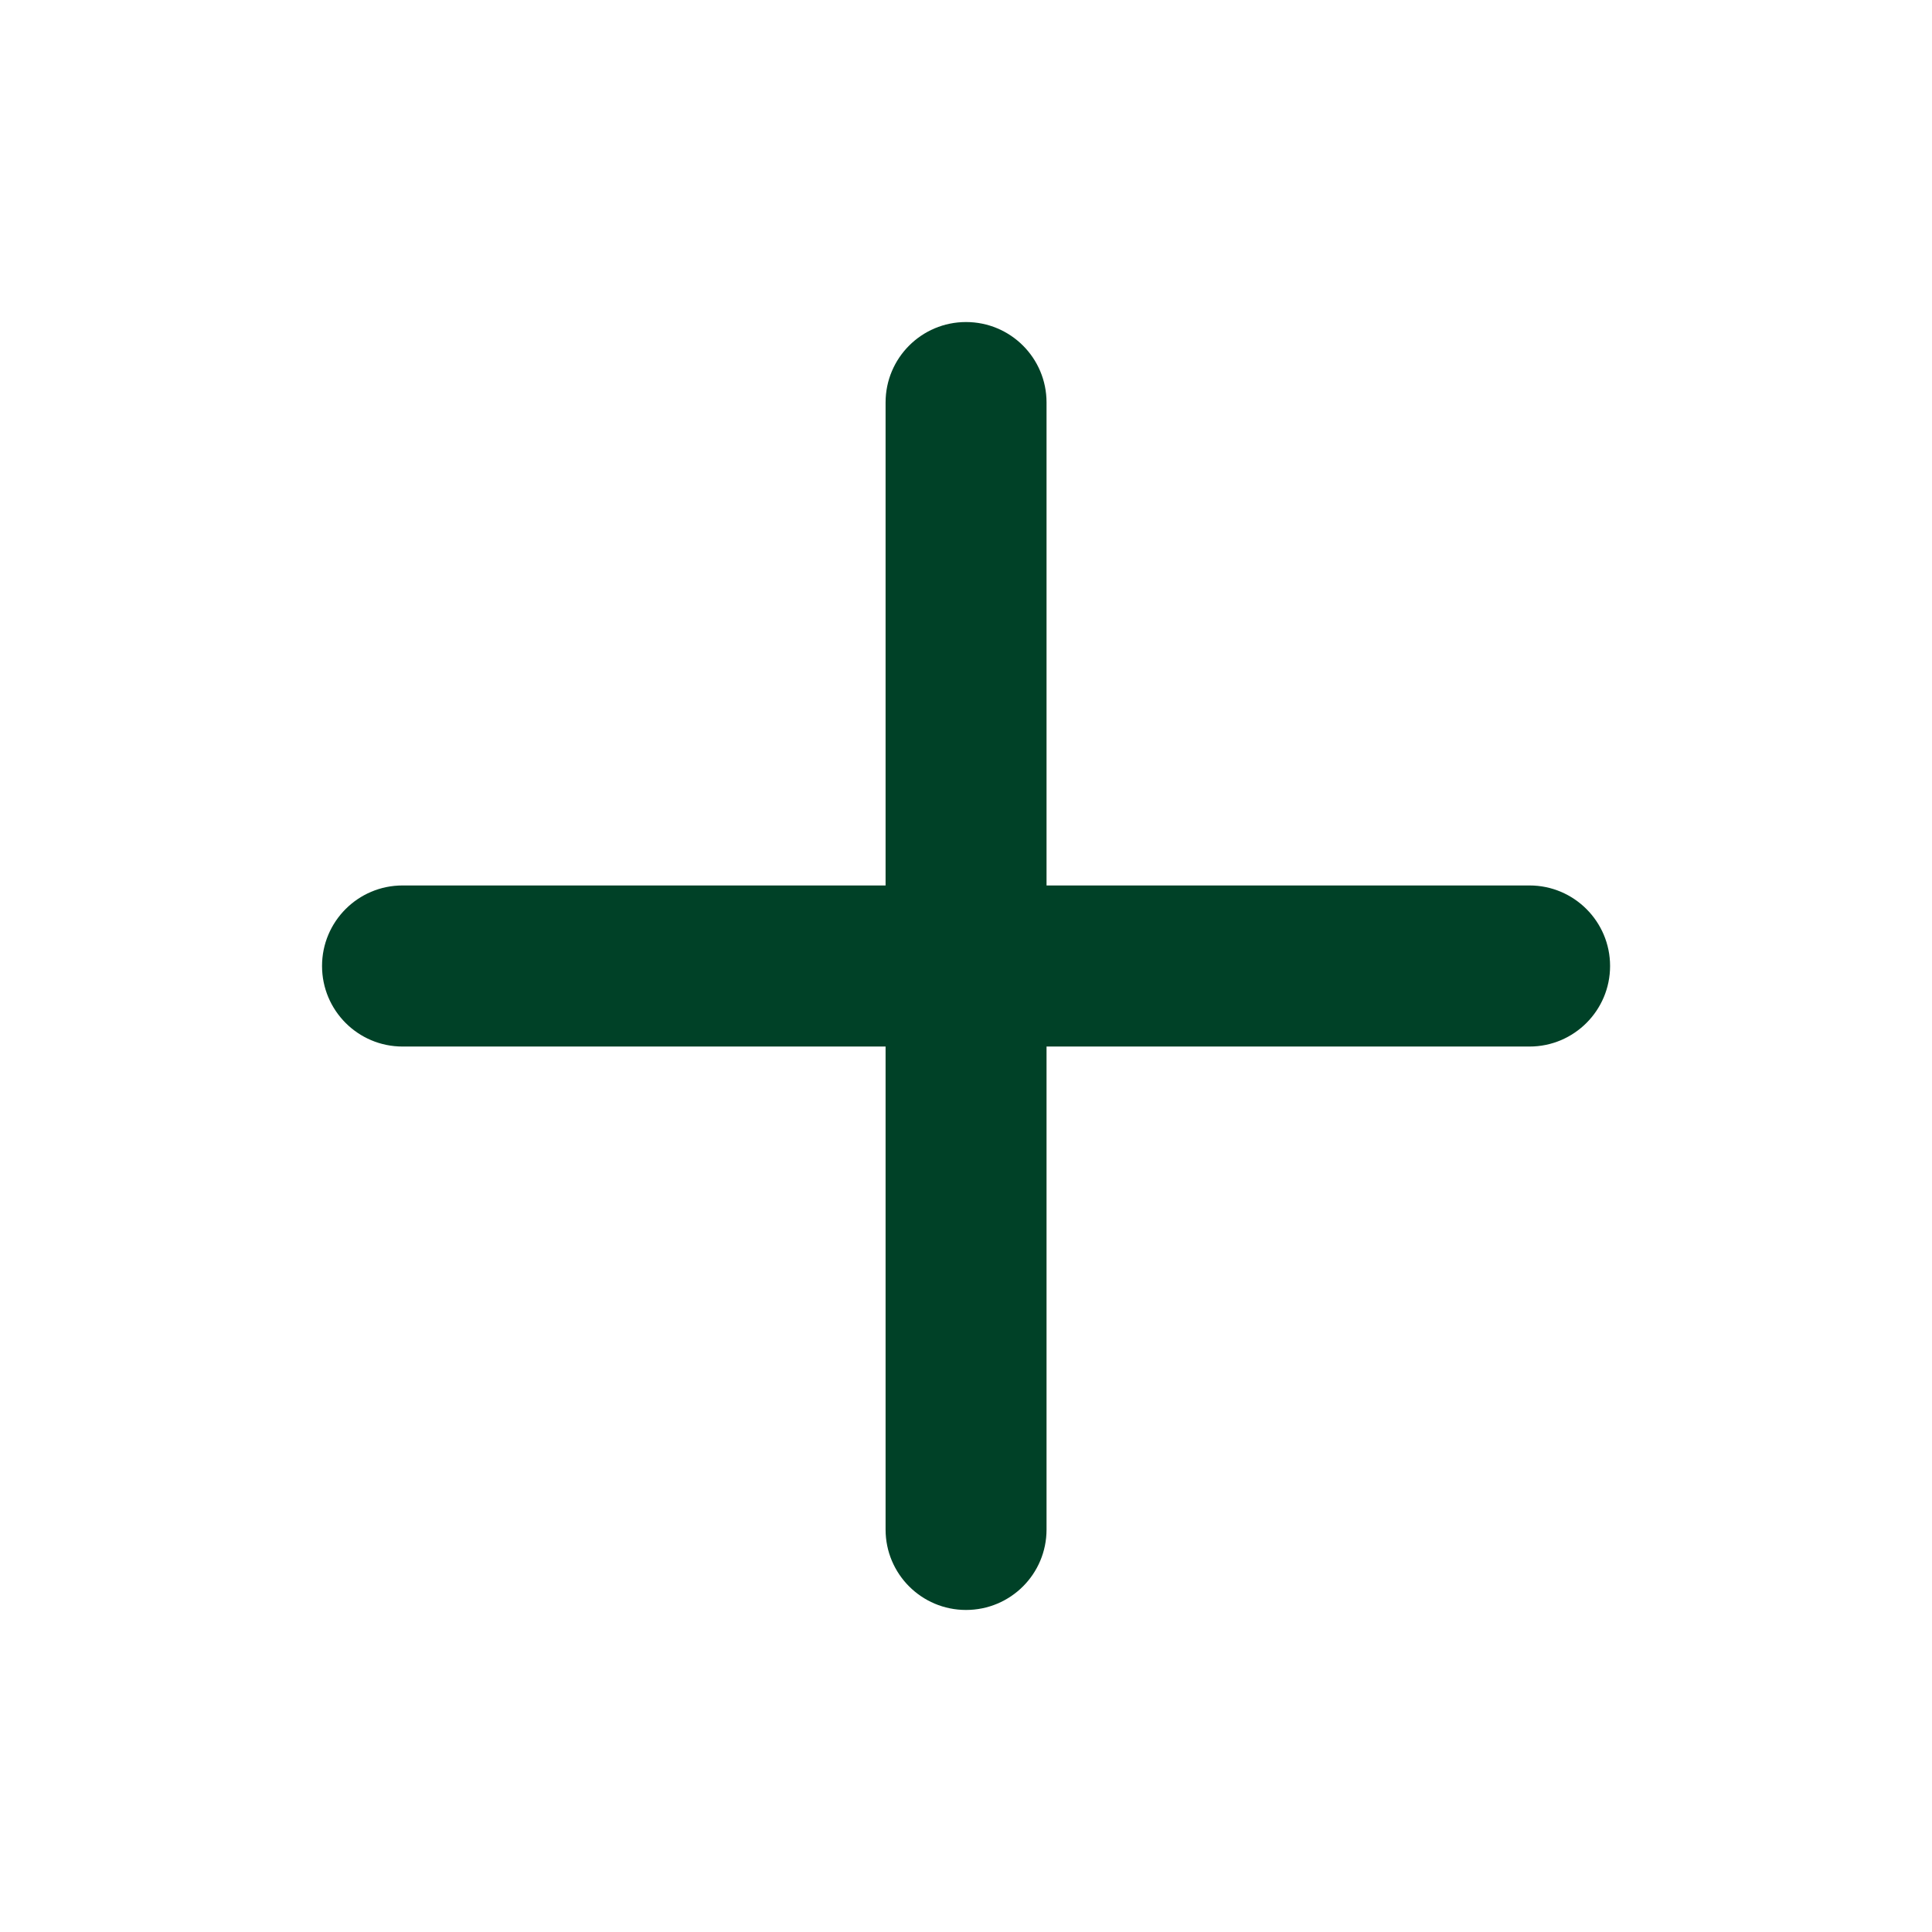
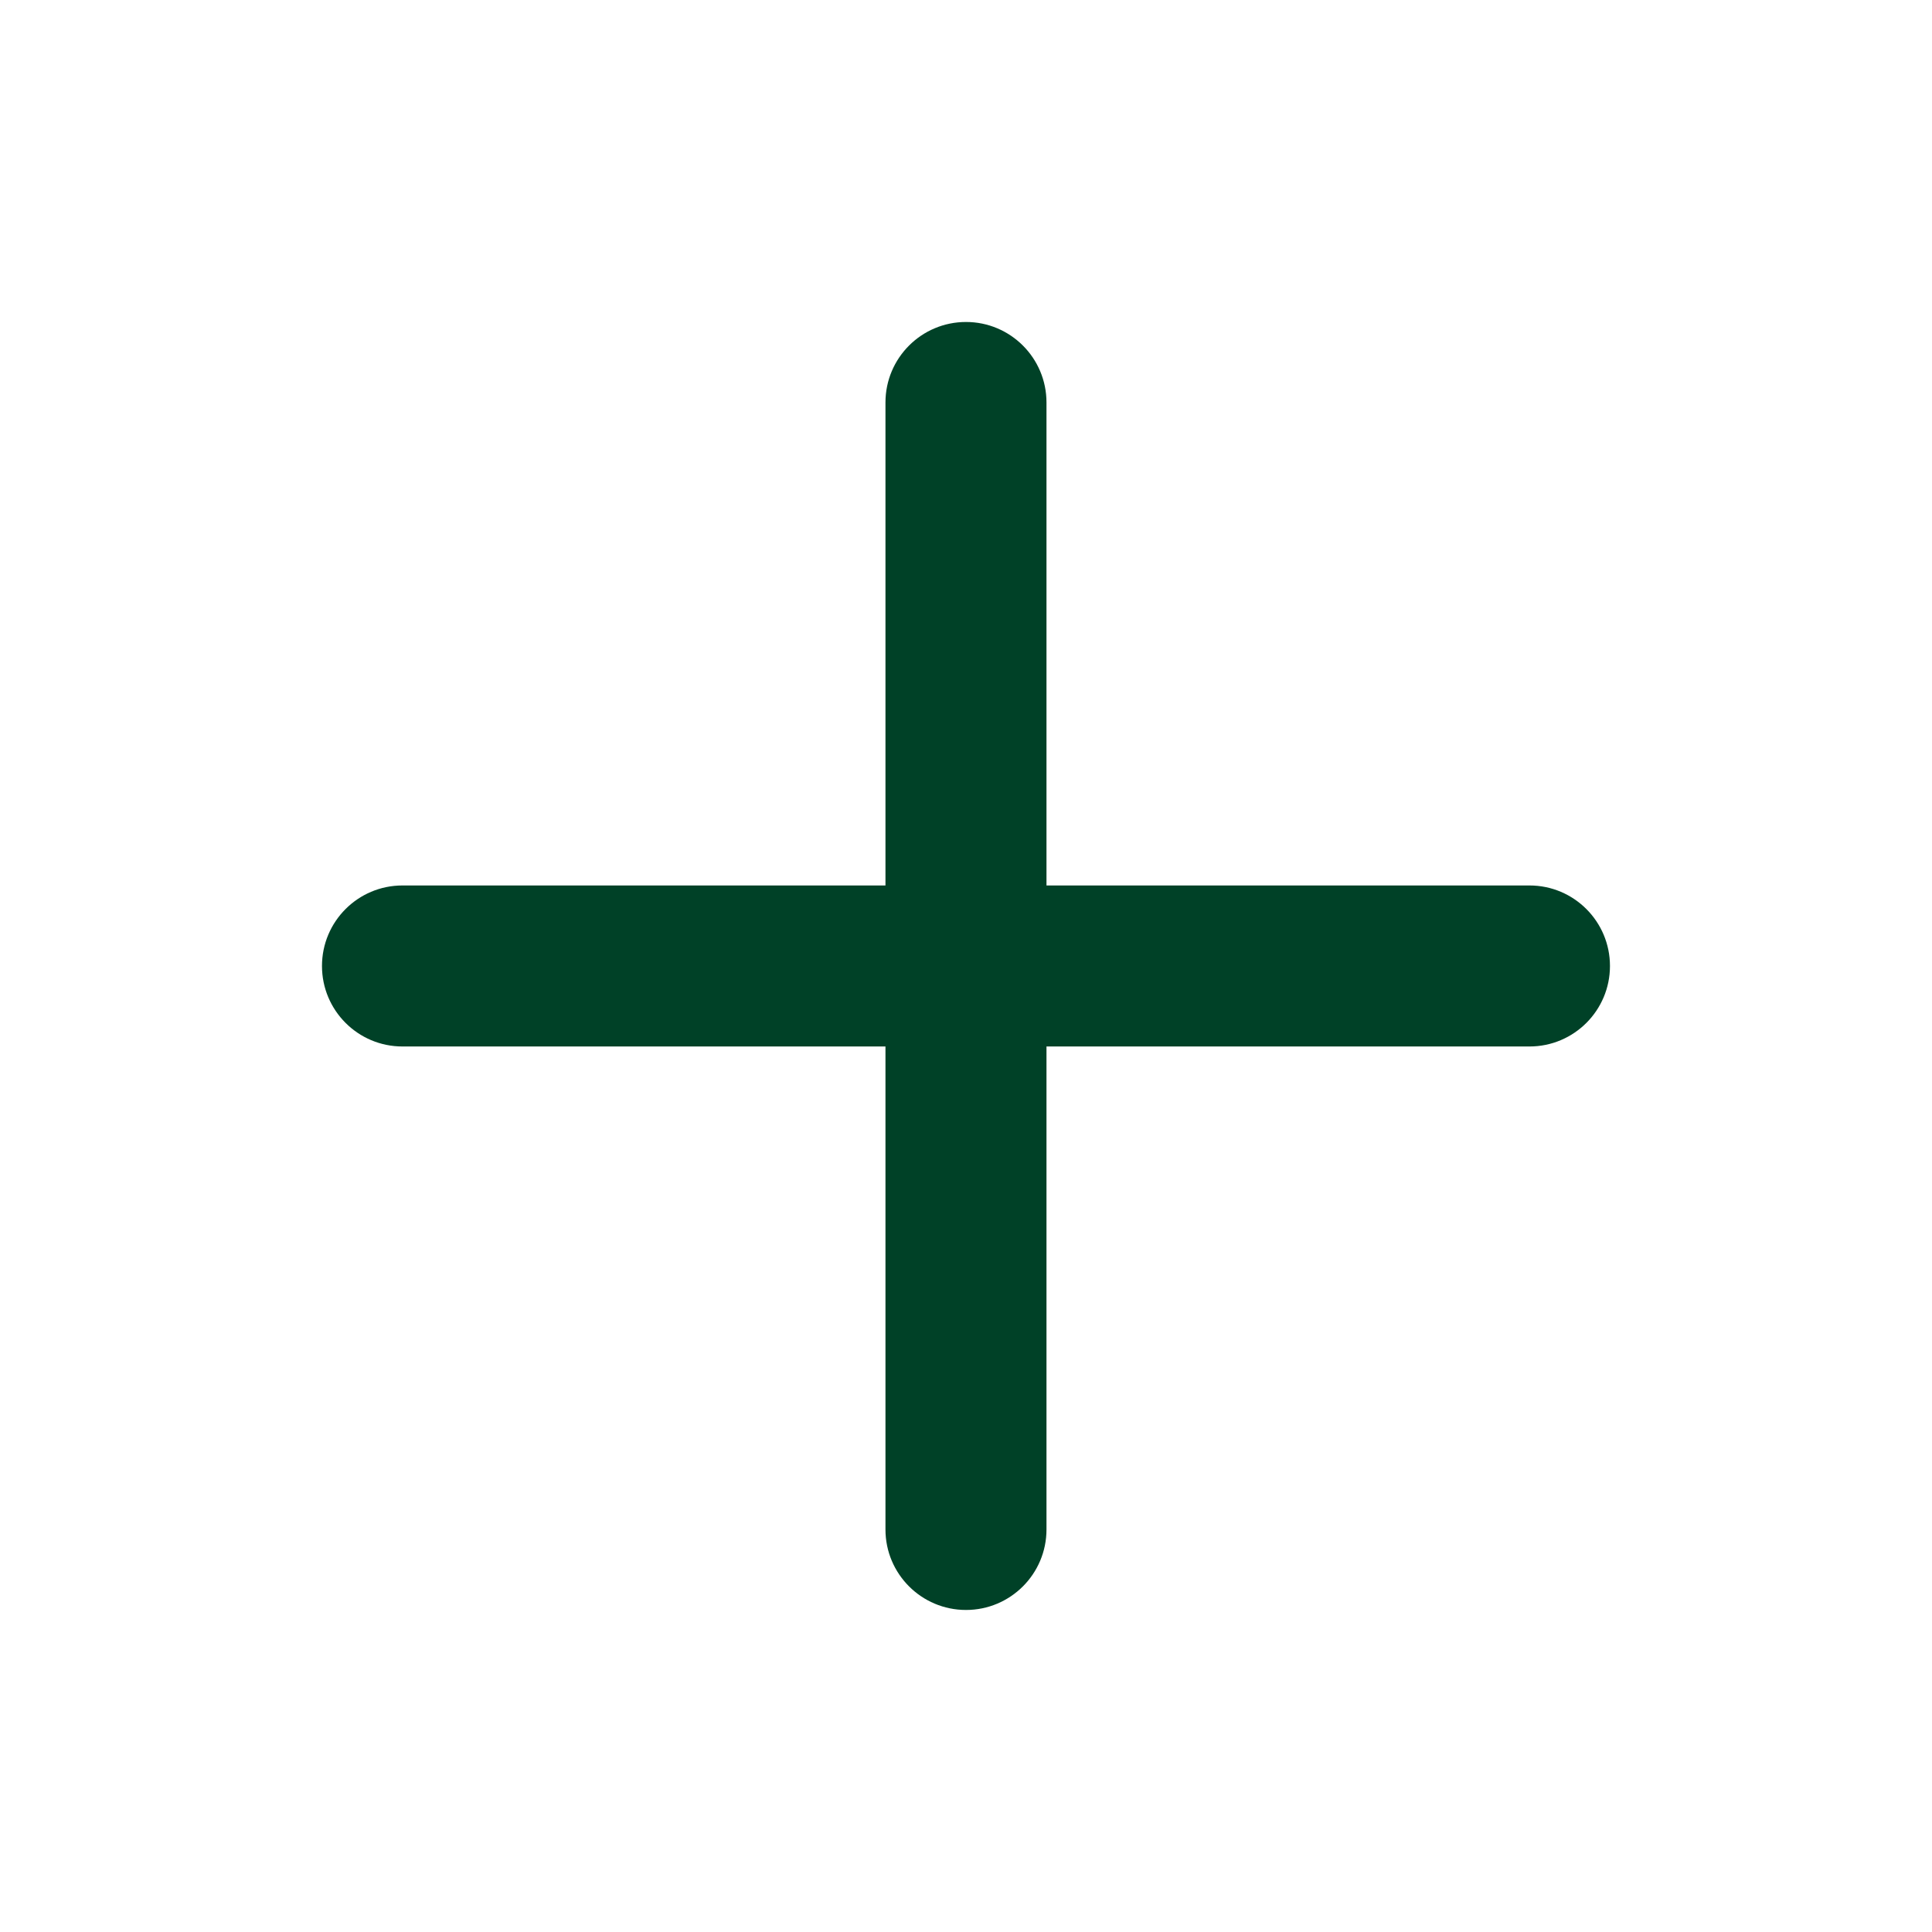
- <svg xmlns="http://www.w3.org/2000/svg" width="16" height="16" viewBox="0 0 16 16" fill="none">
-   <path d="M8.667 3.333C8.667 2.965 8.369 2.667 8 2.667C7.632 2.667 7.334 2.965 7.334 3.333V7.333H3.334C2.965 7.333 2.667 7.632 2.667 8C2.667 8.368 2.965 8.667 3.334 8.667H7.334V12.667C7.334 13.035 7.632 13.333 8 13.333C8.369 13.333 8.667 13.035 8.667 12.667V8.667H12.667C13.035 8.667 13.334 8.368 13.334 8C13.334 7.632 13.035 7.333 12.667 7.333H8.667V3.333Z" fill="#004127" />
+ <svg xmlns="http://www.w3.org/2000/svg" width="38" height="38" viewBox="0 0 38 38" fill="none">
+   <path d="M20.583 7.916C20.583 7.042 19.874 6.333 19 6.333C18.125 6.333 17.416 7.042 17.416 7.916V17.416H7.916C7.042 17.416 6.333 18.125 6.333 19C6.333 19.874 7.042 20.583 7.916 20.583H17.416V30.083C17.416 30.957 18.125 31.666 19 31.666C19.874 31.666 20.583 30.957 20.583 30.083V20.583H30.083C30.957 20.583 31.666 19.874 31.666 19C31.666 18.125 30.957 17.416 30.083 17.416H20.583V7.916Z" fill="#004127" />
</svg>
